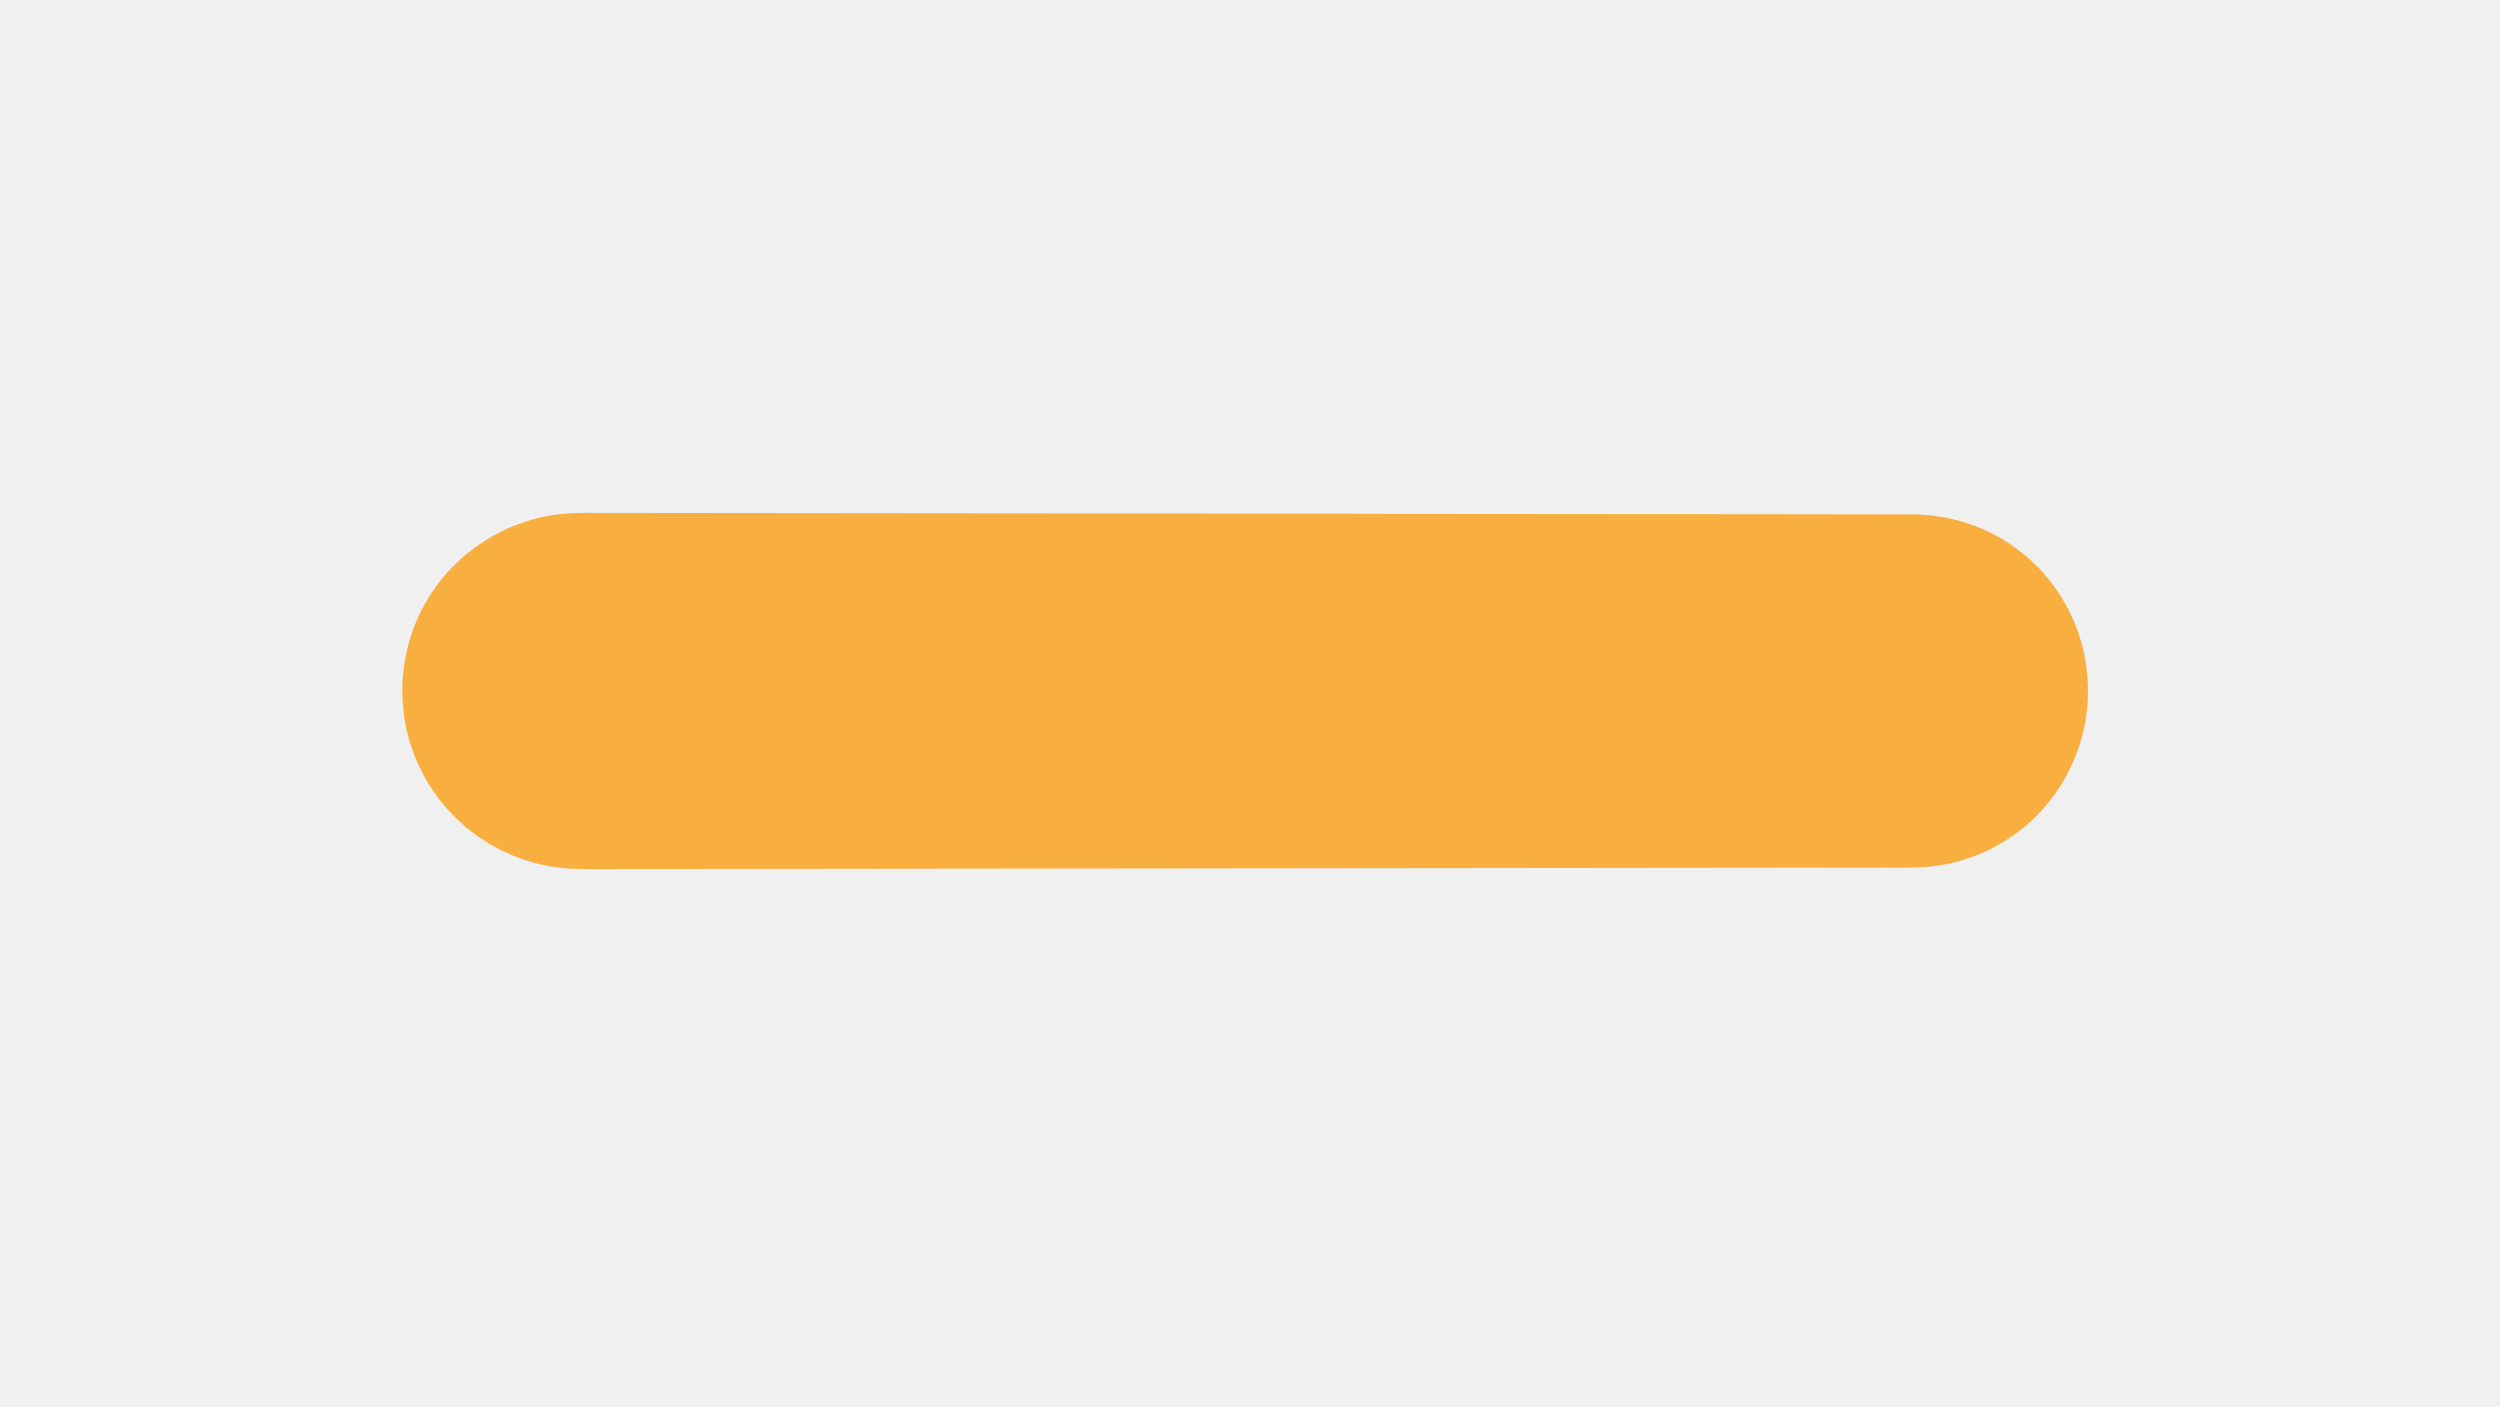
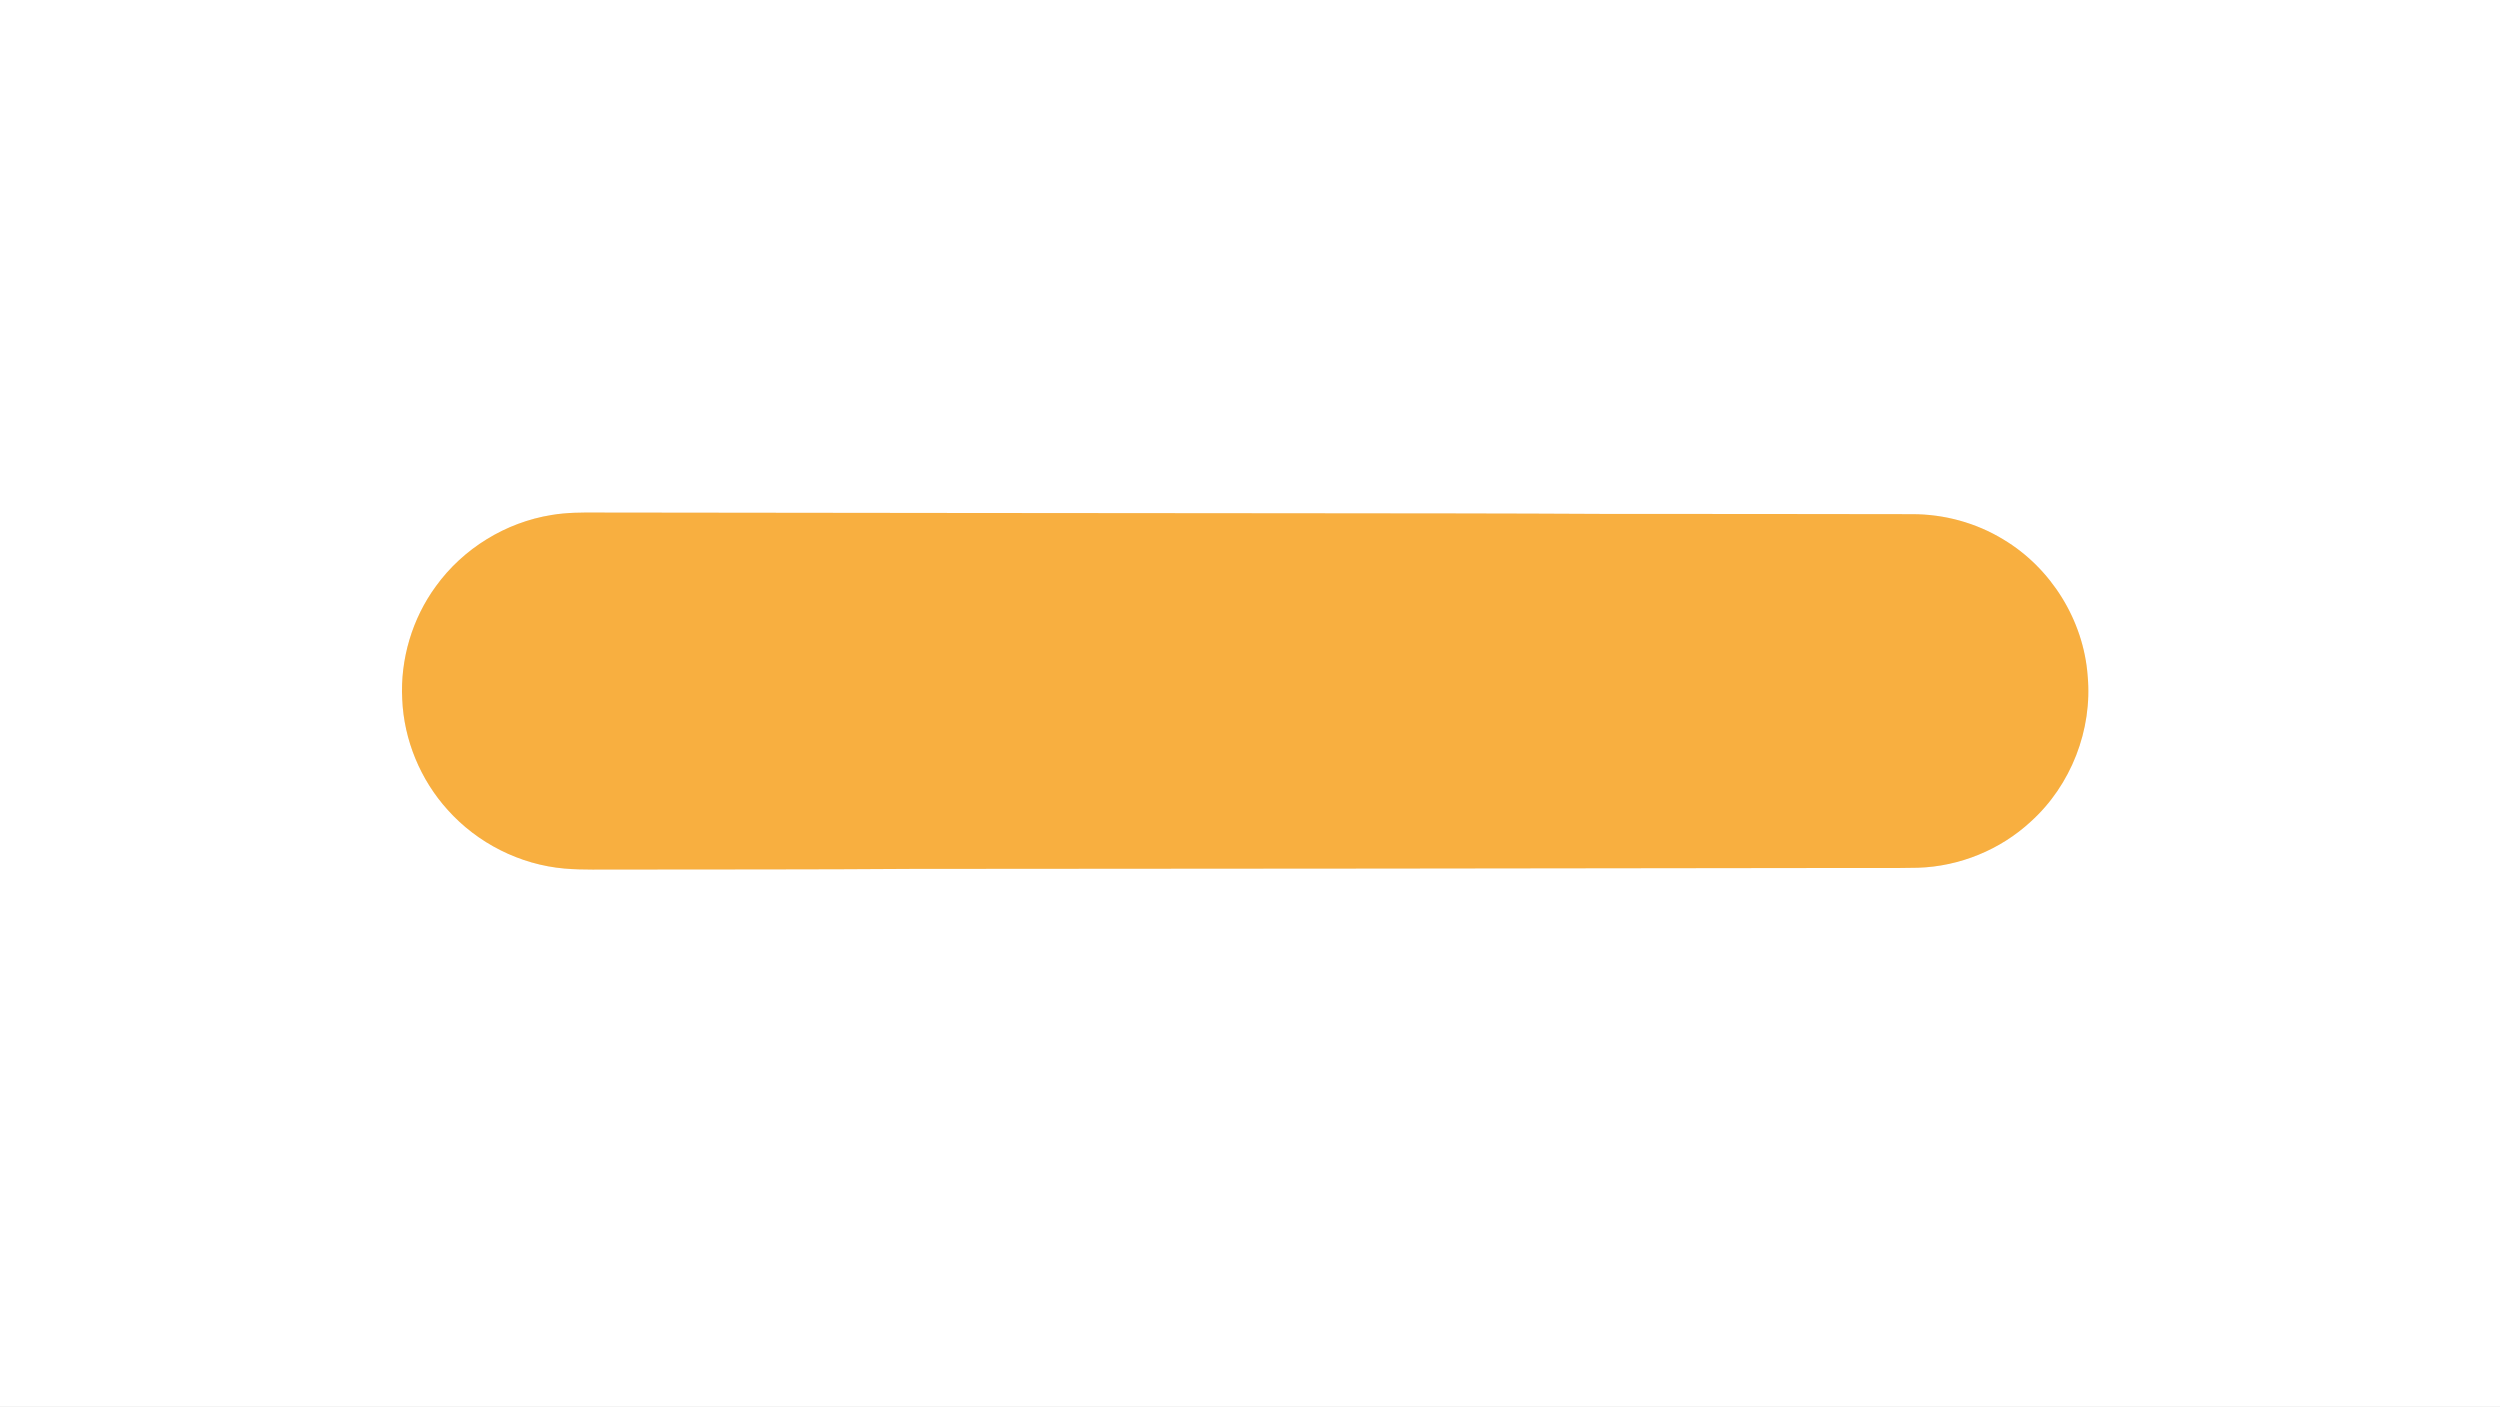
<svg xmlns="http://www.w3.org/2000/svg" width="1280px" height="720px" viewBox="0 0 1280 720" version="1.1">
+   <g id="#ffffffff">
+     <path fill="#ffffff" opacity="1.00" d=" M 0.00 0.00 L 1280.00 0.00 L 1280.00 720.00 L 0.00 720.00 L 0.00 0.00 M 282.37 263.68 C 258.88 267.46 237.14 280.83 223.21 300.12 C 211.06 316.69 204.87 337.48 205.94 357.99 C 206.79 378.84 215.25 399.26 229.26 414.71 C 244.47 431.73 266.26 442.72 289.00 444.70 C 298.65 445.54 308.35 445.09 318.02 445.20 C 367.69 445.11 417.36 445.23 467.02 444.87 C 626.02 444.82 785.02 444.62 944.02 444.41 C 956.68 444.33 969.35 444.56 982.01 444.28 C 1003.24 443.63 1024.13 435.12 1039.72 420.69 C 1060.34 402.11 1071.42 373.64 1068.88 346.02 C 1066.79 317.61 1050.17 290.81 1025.73 276.21 C 1011.76 267.68 995.40 263.23 979.06 263.26 C 926.71 263.13 874.36 263.17 822.01 263.13 C 771.02 262.84 720.02 262.86 669.02 262.80 C 548.03 262.73 427.04 262.58 306.04 262.43 C 298.15 262.37 290.18 262.36 282.37 263.68 Z" />
+   </g>
  <g id="#f8af40ff">
-     <path fill="#f8af40" opacity="1.00" d=" M 288.11 263.10 C 294.07 262.60 300.05 262.51 306.03 262.61 C 420.03 262.78 534.05 262.82 648.05 262.94 C 758.04 263.33 868.04 263.14 978.04 263.38 C 997.08 263.23 1016.19 269.04 1031.60 280.28 C 1053.63 295.93 1067.85 322.03 1068.87 349.04 C 1070.57 376.43 1058.76 404.18 1037.98 422.08 C 1024.36 434.00 1007.05 441.59 989.07 443.61 C 978.08 444.65 967.03 444.10 956.02 444.24 C 742.04 444.50 528.04 444.75 314.06 444.96 C 306.69 445.13 299.33 444.98 291.96 444.76 C 269.41 443.51 247.49 433.48 231.82 417.22 C 217.11 402.25 207.88 382.00 206.30 361.07 C 204.71 342.07 209.25 322.58 219.24 306.33 C 233.77 282.19 260.07 265.72 288.11 263.10 Z" />
+     <path fill="#f8af40" opacity="1.00" d=" M 282.37 263.68 C 290.18 262.36 298.15 262.37 306.04 262.43 C 427.04 262.58 548.03 262.73 669.02 262.80 C 720.02 262.86 771.02 262.84 822.01 263.13 C 874.36 263.17 926.71 263.13 979.06 263.26 C 995.40 263.23 1011.76 267.68 1025.73 276.21 C 1050.17 290.81 1066.79 317.61 1068.88 346.02 C 1071.42 373.64 1060.34 402.11 1039.72 420.69 C 1024.13 435.12 1003.24 443.63 982.01 444.28 C 969.35 444.56 956.68 444.33 944.02 444.41 C 785.02 444.62 626.02 444.82 467.02 444.87 C 417.36 445.23 367.69 445.11 318.02 445.20 C 308.35 445.09 298.65 445.54 289.00 444.70 C 266.26 442.72 244.47 431.73 229.26 414.71 C 215.25 399.26 206.79 378.84 205.94 357.99 C 204.87 337.48 211.06 316.69 223.21 300.12 C 237.14 280.83 258.88 267.46 282.37 263.68 Z" />
  </g>
</svg>
